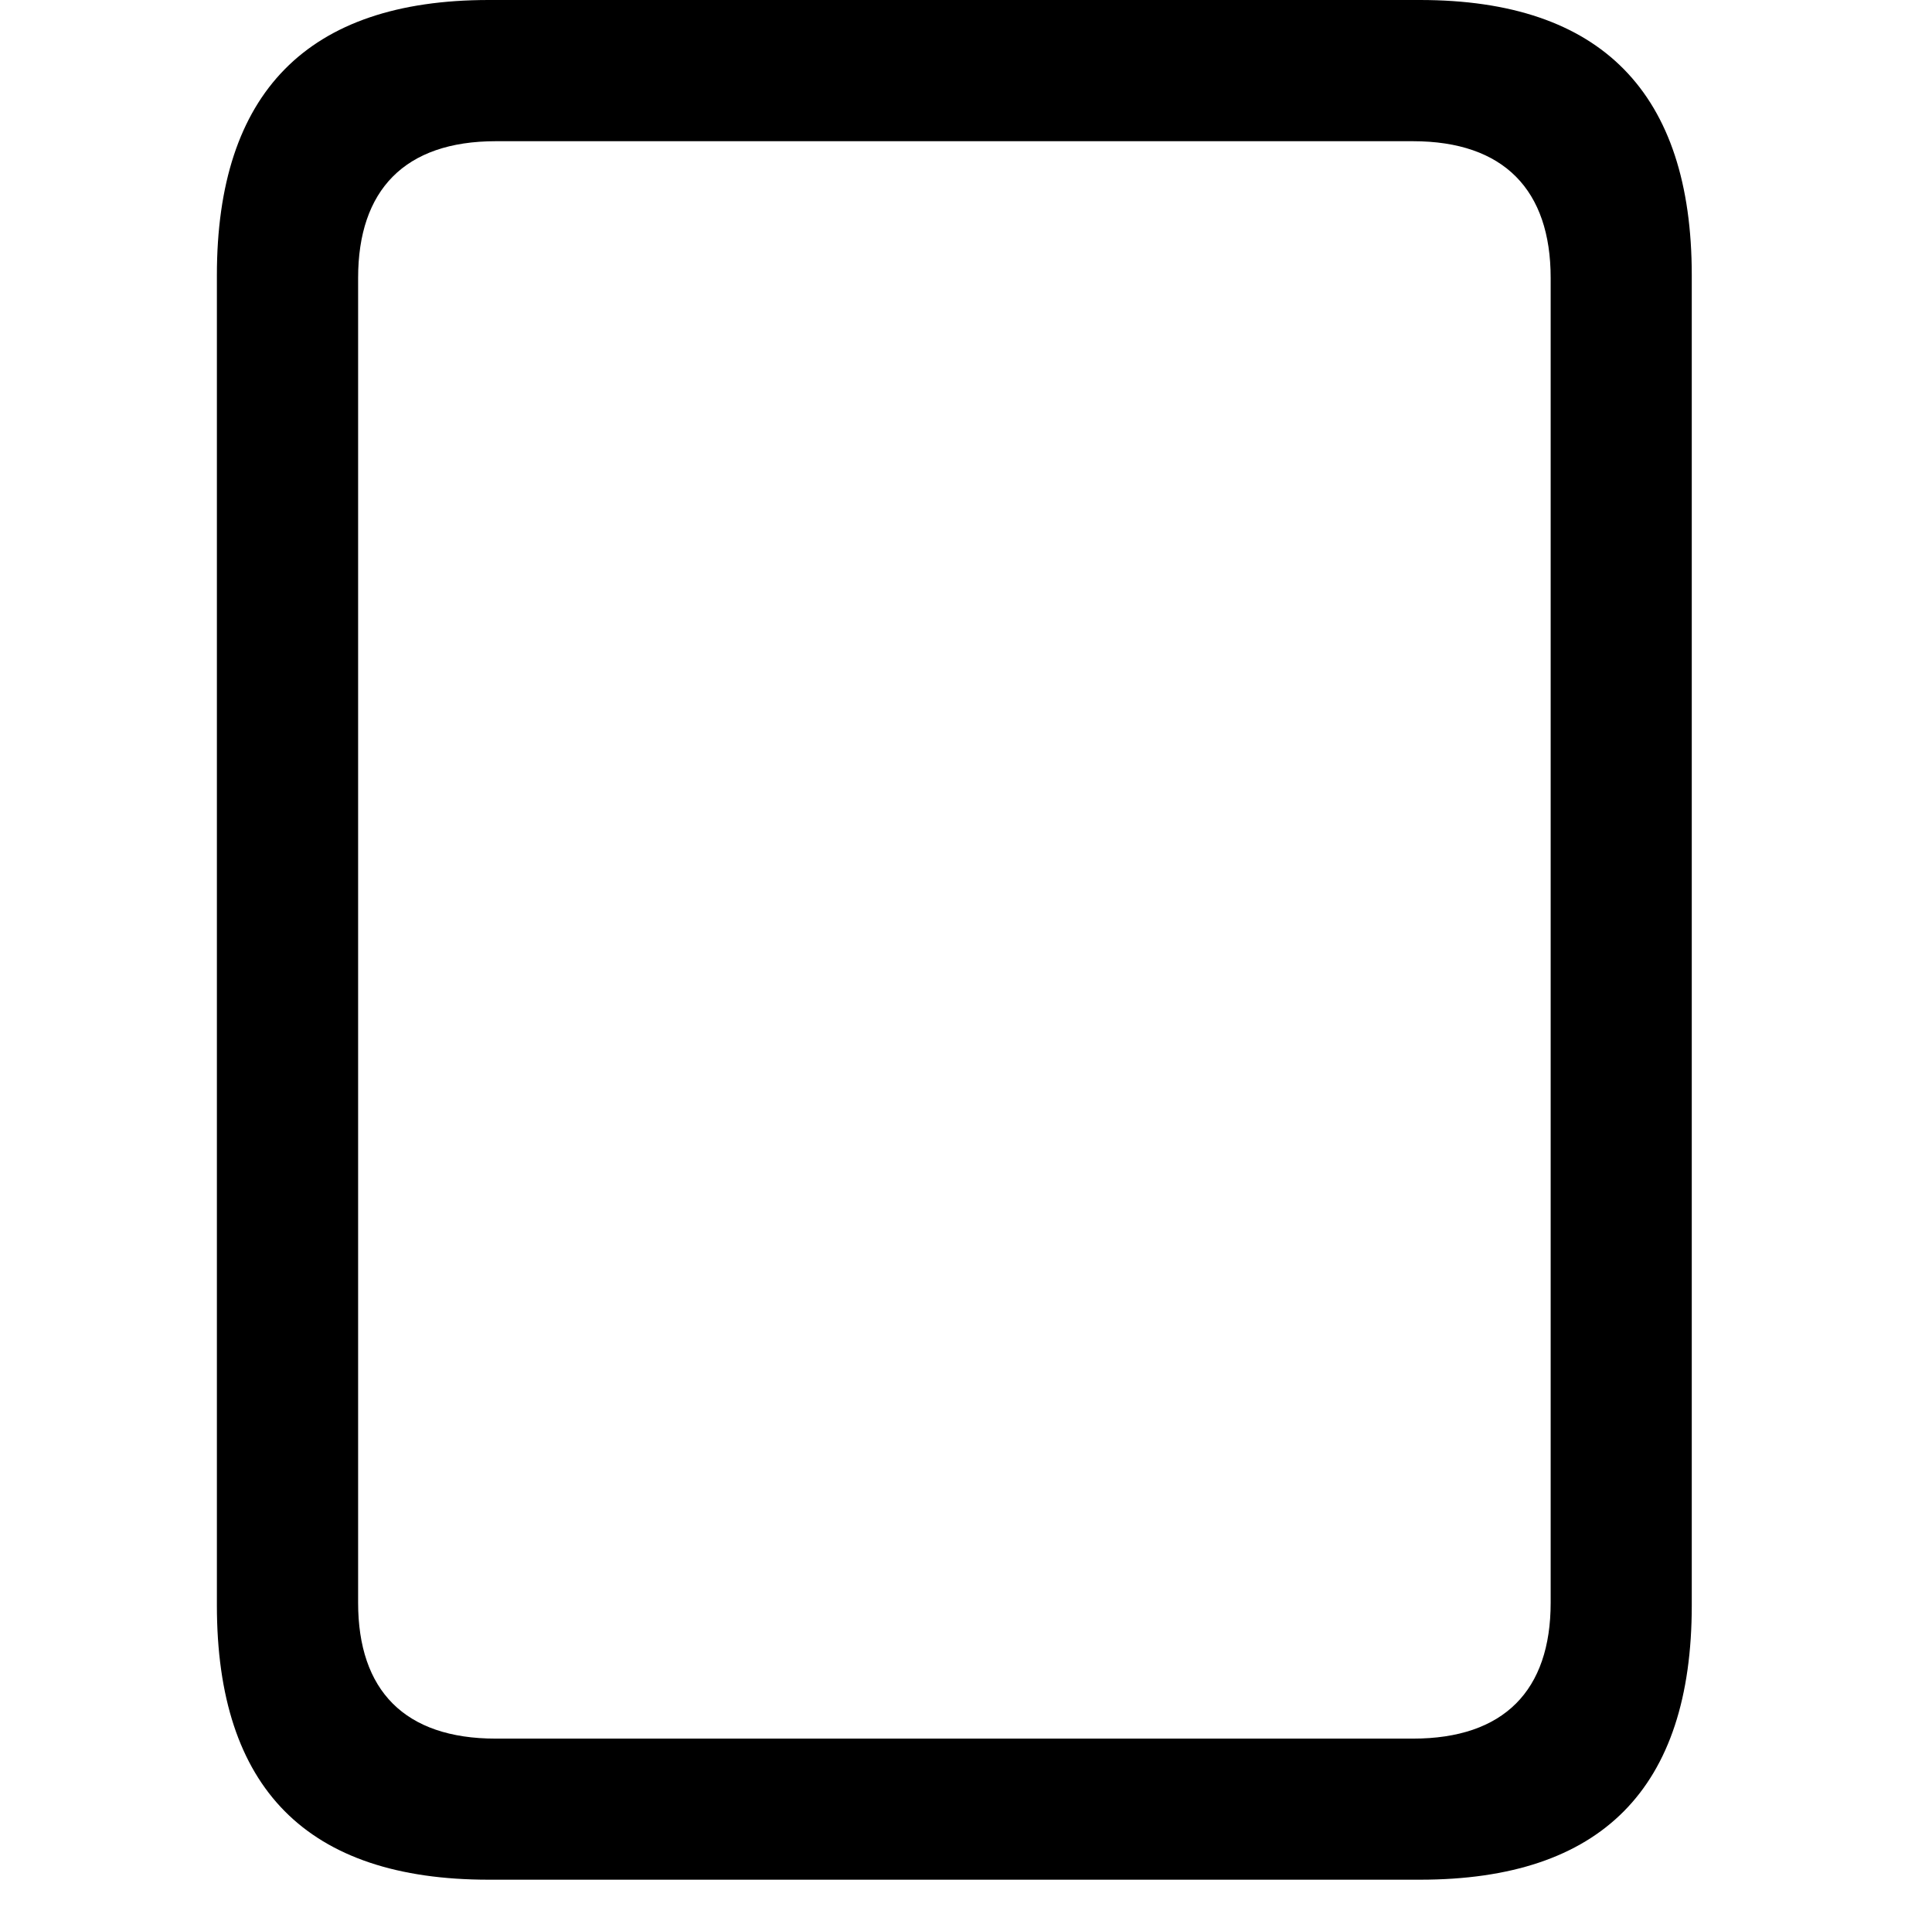
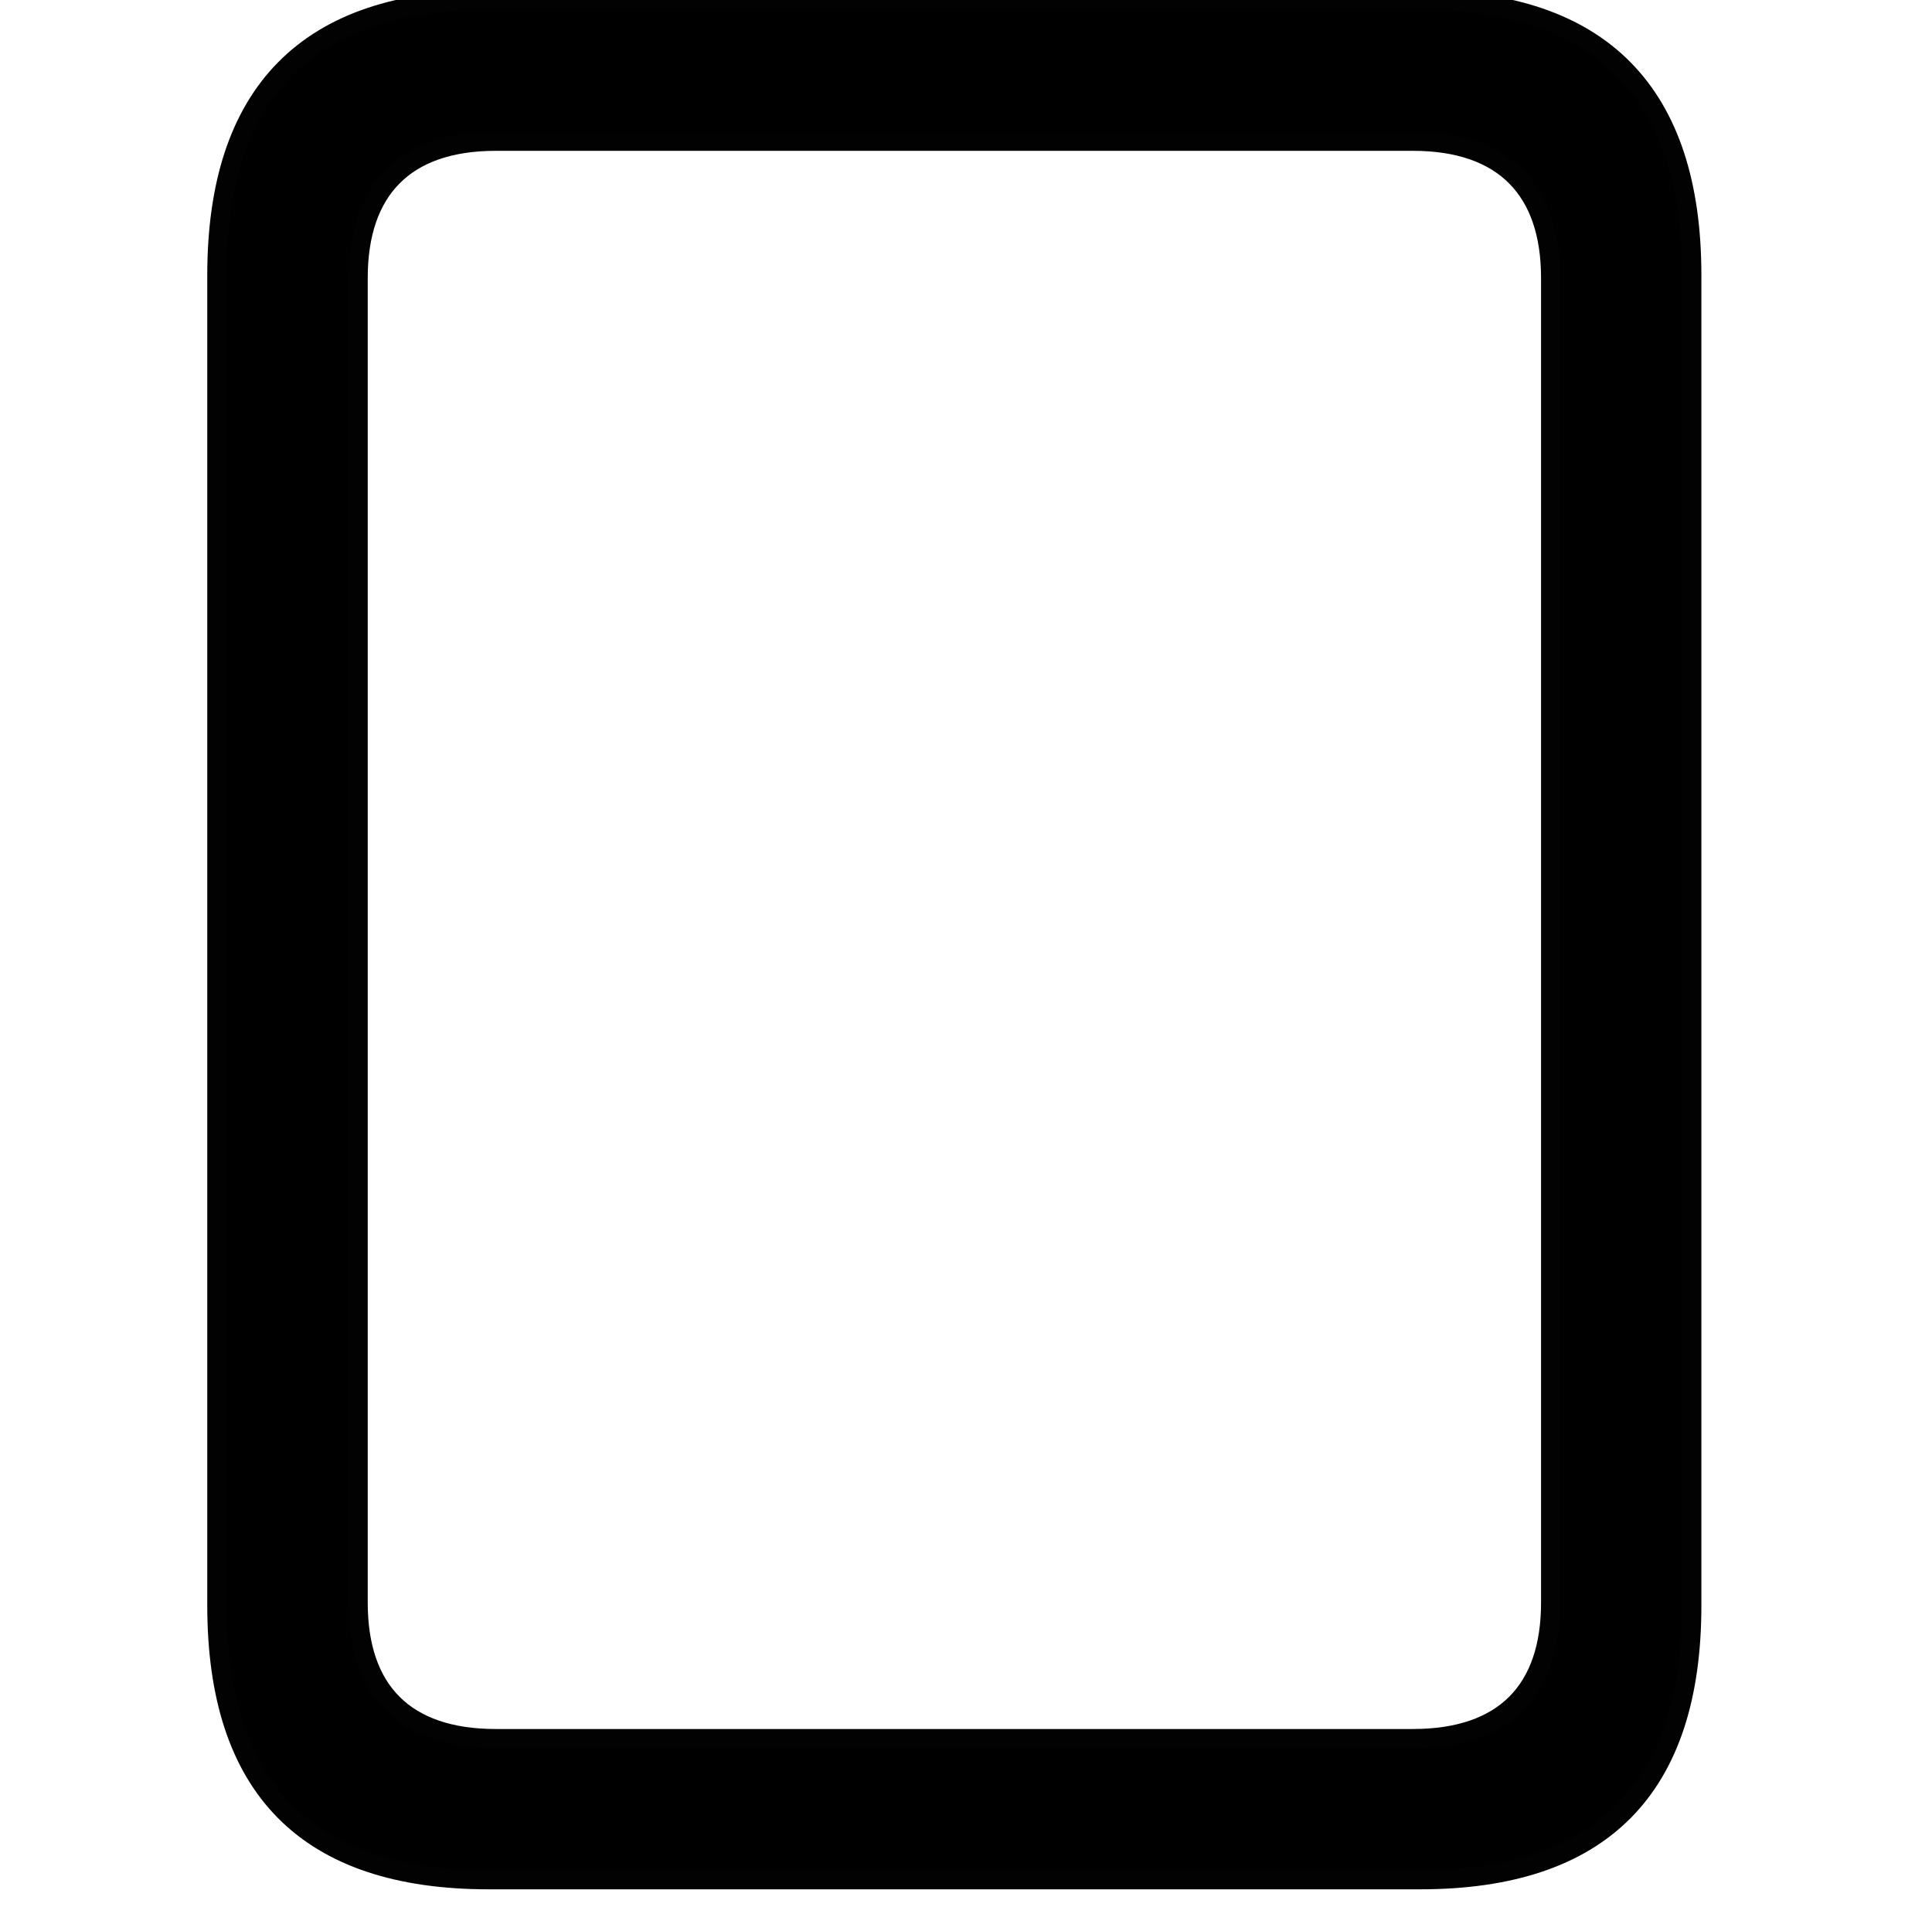
<svg xmlns="http://www.w3.org/2000/svg" width="14.66" height="14.6" viewBox="-1.66 0 15 15" fill="none">
-   <path d="M0 12.517C0 13.945 0.704 14.656 2.119 14.656L9.379 14.656C10.794 14.656 11.498 13.945 11.498 12.517L11.498 2.146C11.498 0.725 10.794 0 9.379 0L2.119 0C0.704 0 0 0.725 0 2.146ZM1.101 12.496L1.101 2.167C1.101 1.483 1.463 1.101 2.174 1.101L9.324 1.101C10.035 1.101 10.398 1.483 10.398 2.167L10.398 12.496C10.398 13.18 10.035 13.556 9.324 13.556L2.174 13.556C1.463 13.556 1.101 13.18 1.101 12.496Z" fill="currentColor" />
+   <path d="M0 12.517C0 13.945 0.704 14.656 2.119 14.656L9.379 14.656C10.794 14.656 11.498 13.945 11.498 12.517L11.498 2.146C11.498 0.725 10.794 0 9.379 0L2.119 0C0.704 0 0 0.725 0 2.146ZM1.101 12.496L1.101 2.167C1.101 1.483 1.463 1.101 2.174 1.101L9.324 1.101C10.035 1.101 10.398 1.483 10.398 2.167L10.398 12.496C10.398 13.18 10.035 13.556 9.324 13.556L2.174 13.556C1.463 13.556 1.101 13.18 1.101 12.496Z" fill="currentColor" stroke-width="0.15" stroke="#030202" />
</svg>
